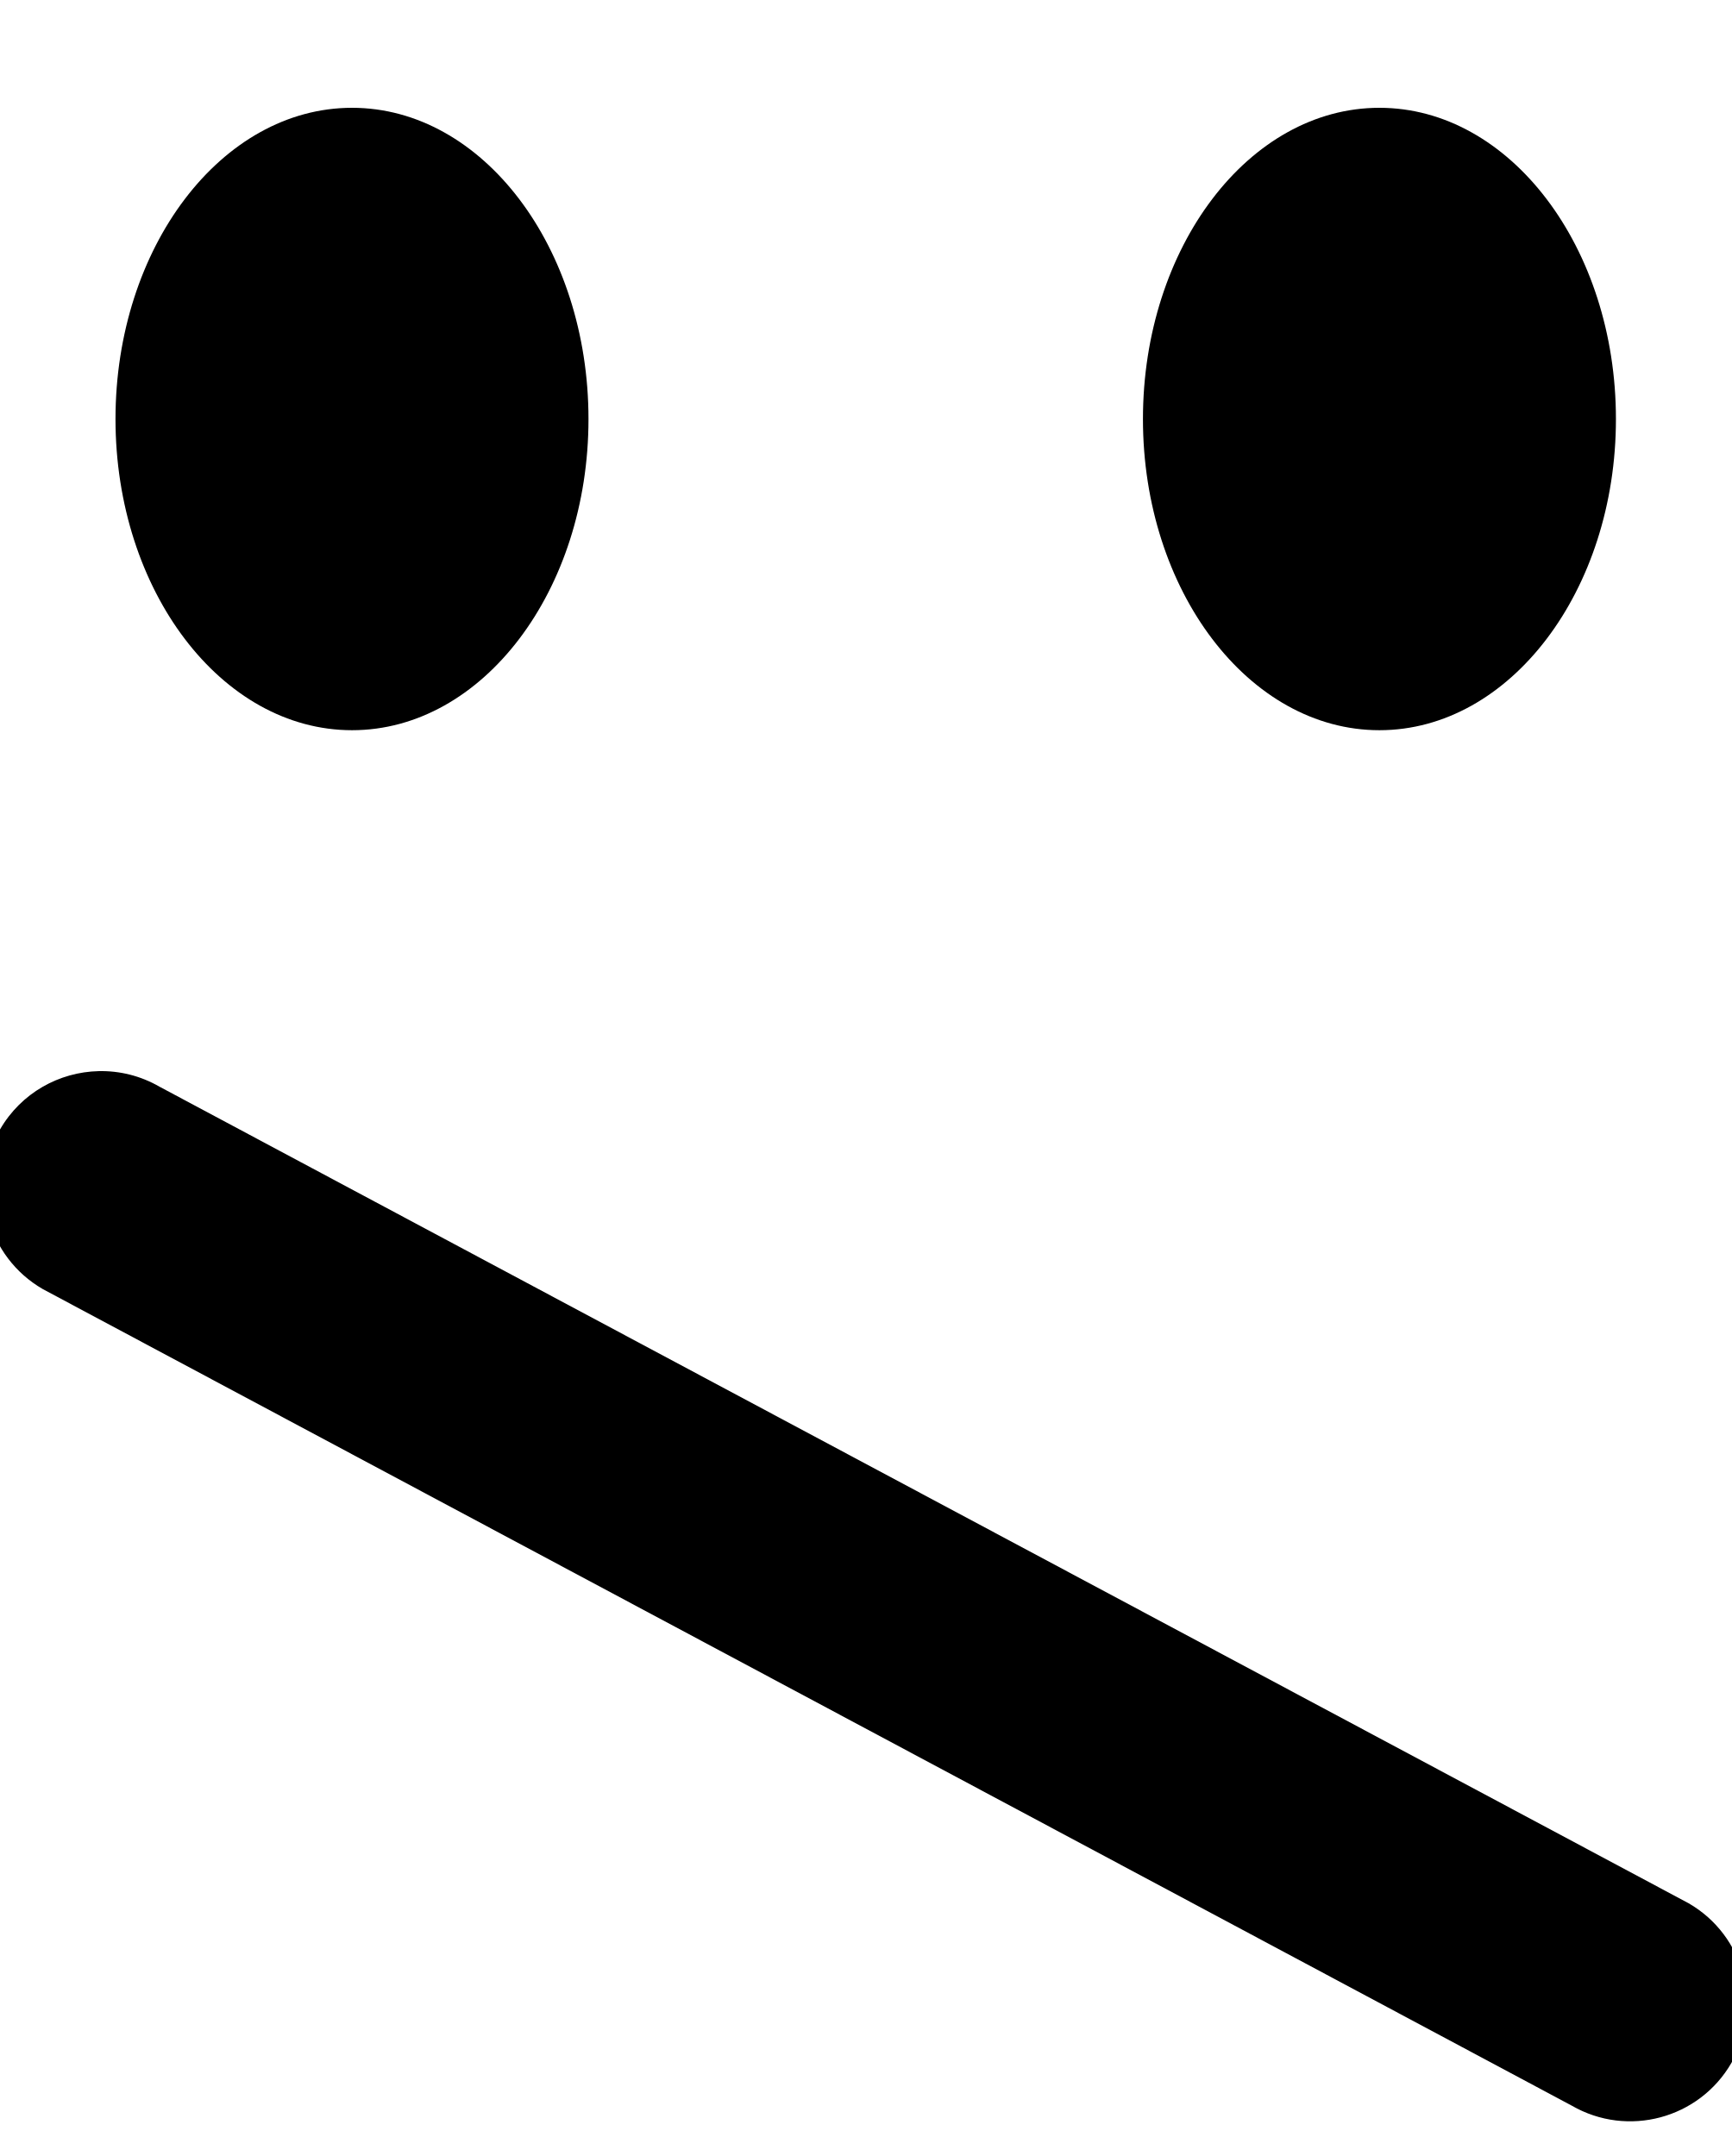
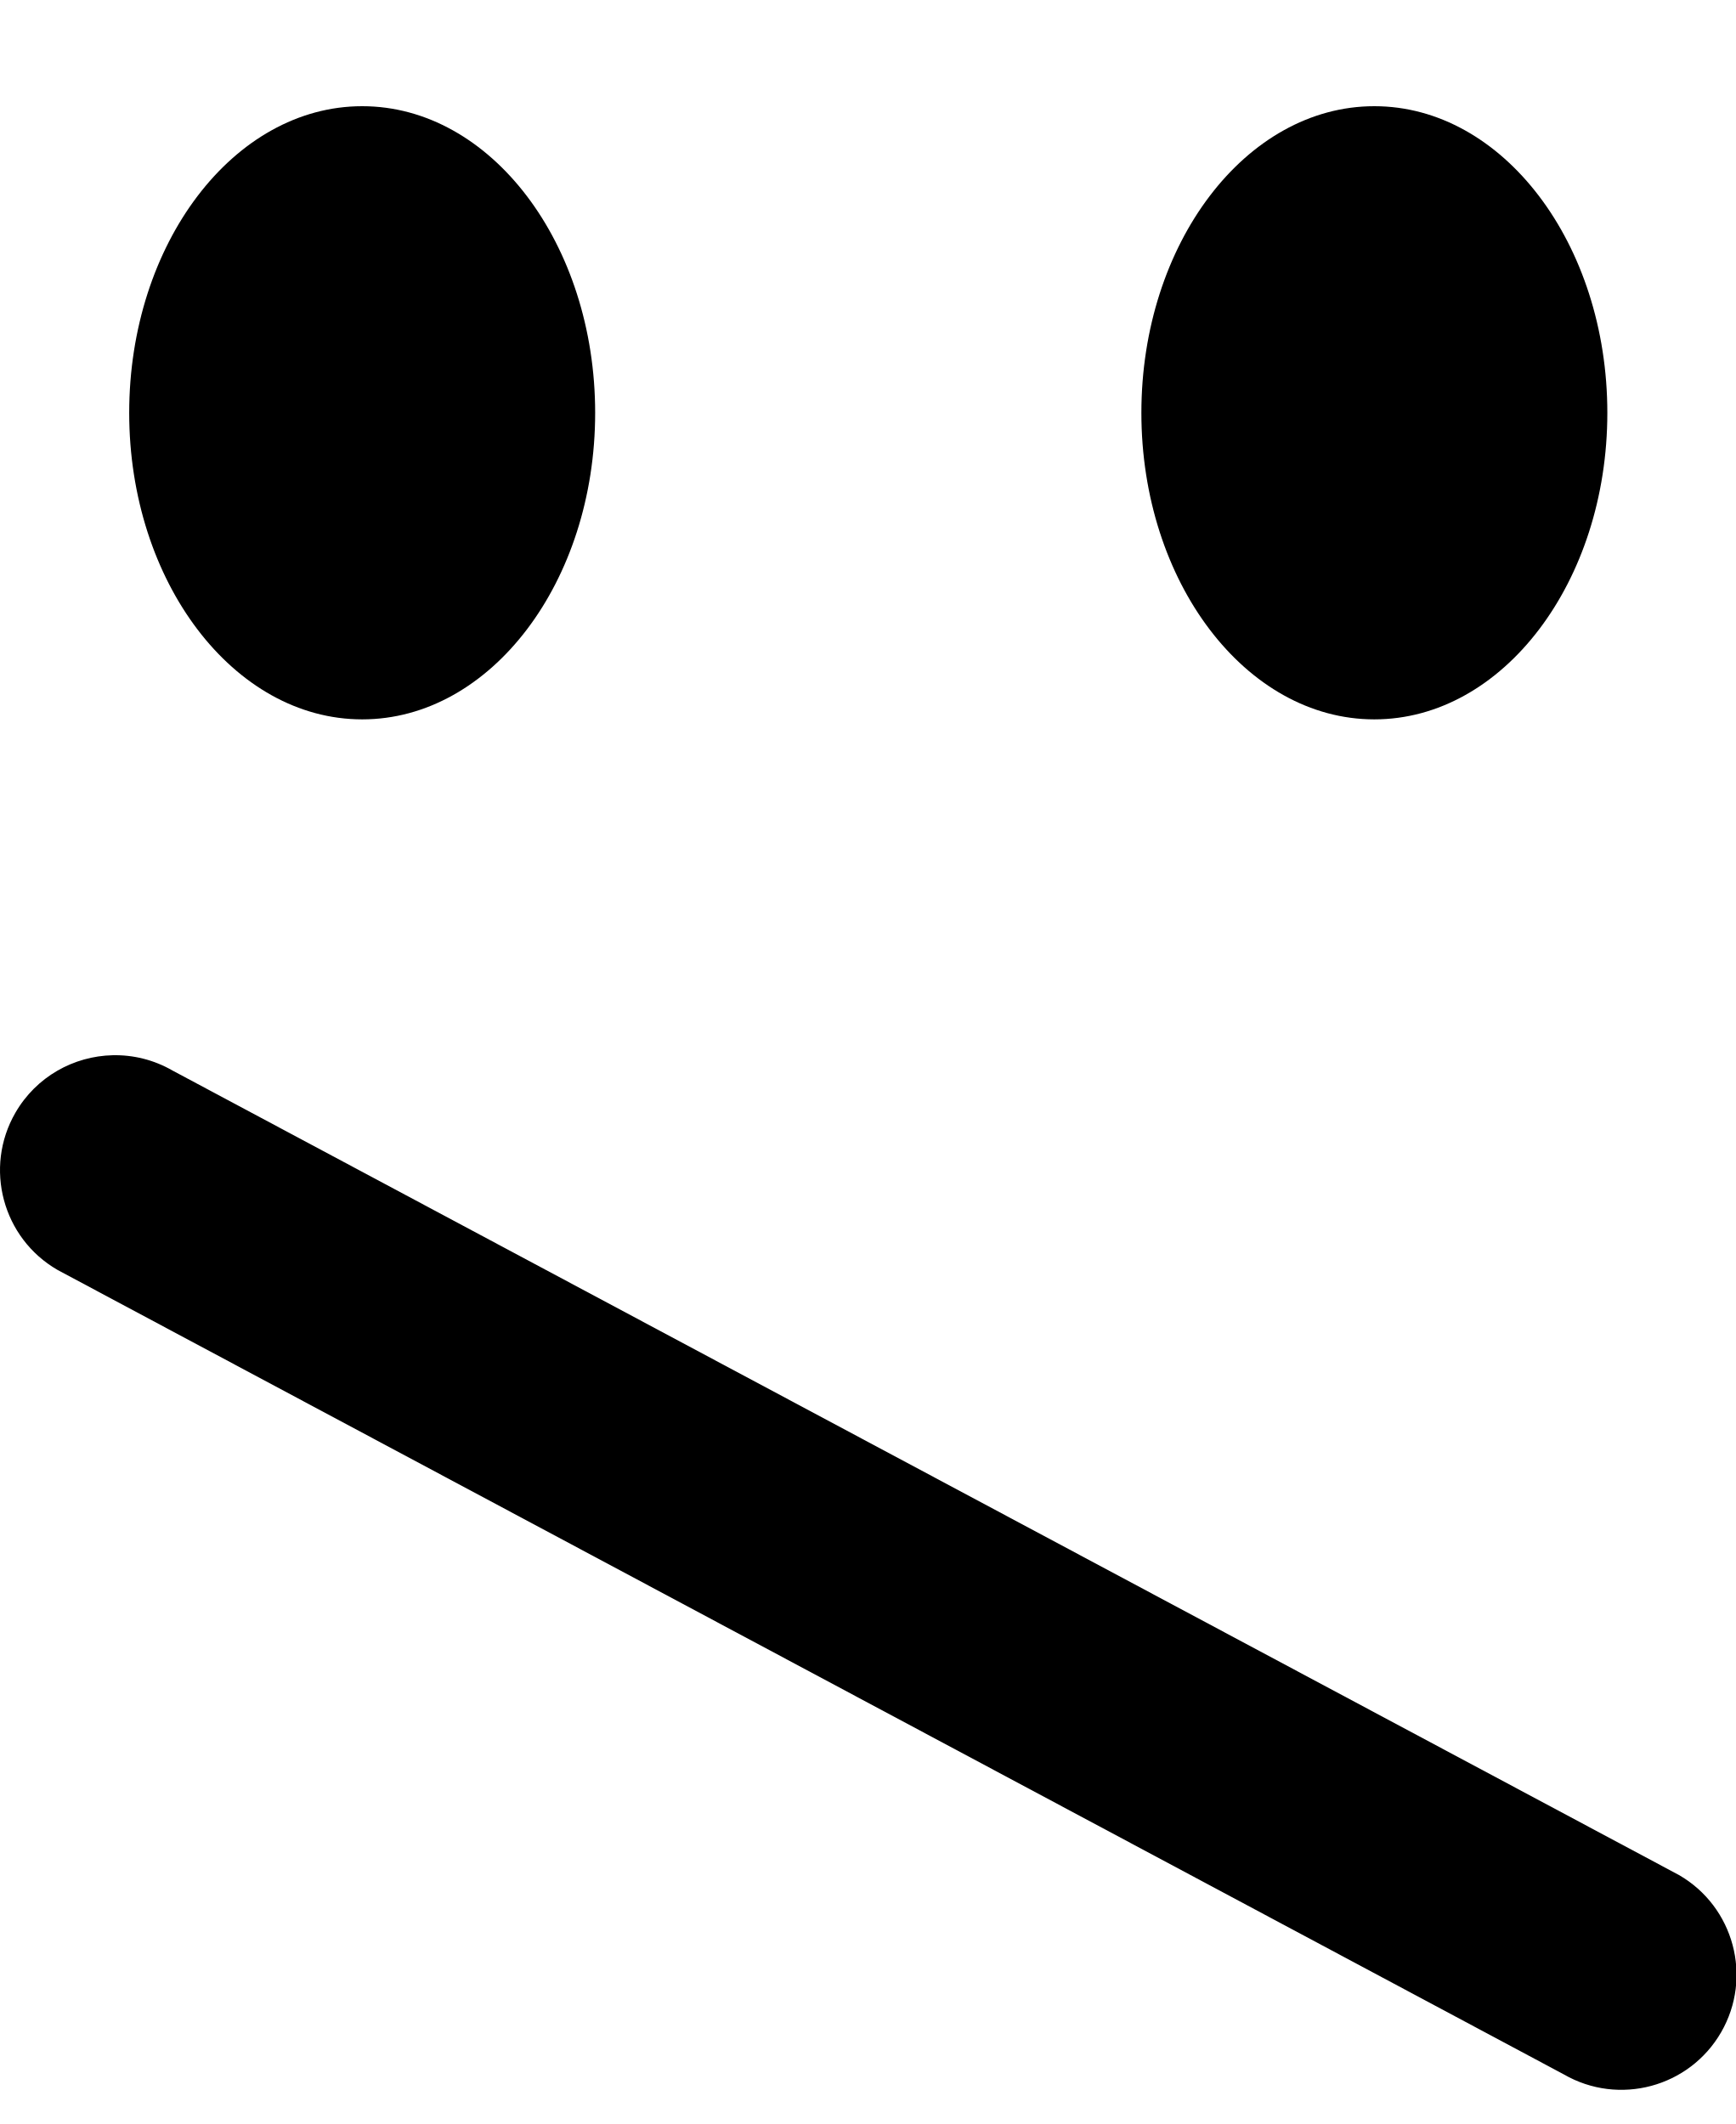
- <svg xmlns="http://www.w3.org/2000/svg" width="803" height="1000">
-   <path d="M163.249 50c-60.551 0 -109.688 64.791 -109.688 144.375 0 79.505 49.137 144.313 109.688 144.313s109.656 -64.808 109.656 -144.313c0 -79.584 -49.106 -144.375 -109.656 -144.375zm476.438 0c-60.552 0 -109.656 64.791 -109.656 144.375 0 79.505 49.105 144.313 109.656 144.313 60.55 0 109.688 -64.808 109.688 -144.313 0 -79.584 -49.138 -144.375 -109.688 -144.375zm-593.906 446.813c-18.3 .414 -35.968 10.065 -45.781 27.063 -14.954 25.9 -6.057 59.077 19.844 74.031l709.063 378.75c25.9 14.954 59.077 6.057 74.031 -19.844 14.953 -25.902 6.057 -59.077 -19.844 -74.031l-709.063 -378.719c-8.903 -5.14 -18.664 -7.467 -28.25 -7.25z" />
+ <svg xmlns="http://www.w3.org/2000/svg" width="817" height="1000">
+   <path d="M170.507 50c-60.551 0 -109.688 64.791 -109.688 144.375 0 79.505 49.137 144.313 109.688 144.313s109.656 -64.808 109.656 -144.313c0 -79.584 -49.106 -144.375 -109.656 -144.375zm476.438 0c-60.552 0 -109.656 64.791 -109.656 144.375 0 79.505 49.105 144.313 109.656 144.313 60.55 0 109.688 -64.808 109.688 -144.313 0 -79.584 -49.138 -144.375 -109.688 -144.375zm-593.906 446.813c-18.3 .414 -35.968 10.065 -45.781 27.063 -14.954 25.9 -6.057 59.077 19.844 74.031l709.063 378.75c25.9 14.954 59.077 6.057 74.031 -19.844 14.953 -25.902 6.057 -59.077 -19.844 -74.031l-709.063 -378.719c-8.903 -5.14 -18.664 -7.467 -28.25 -7.25z" />
</svg>
